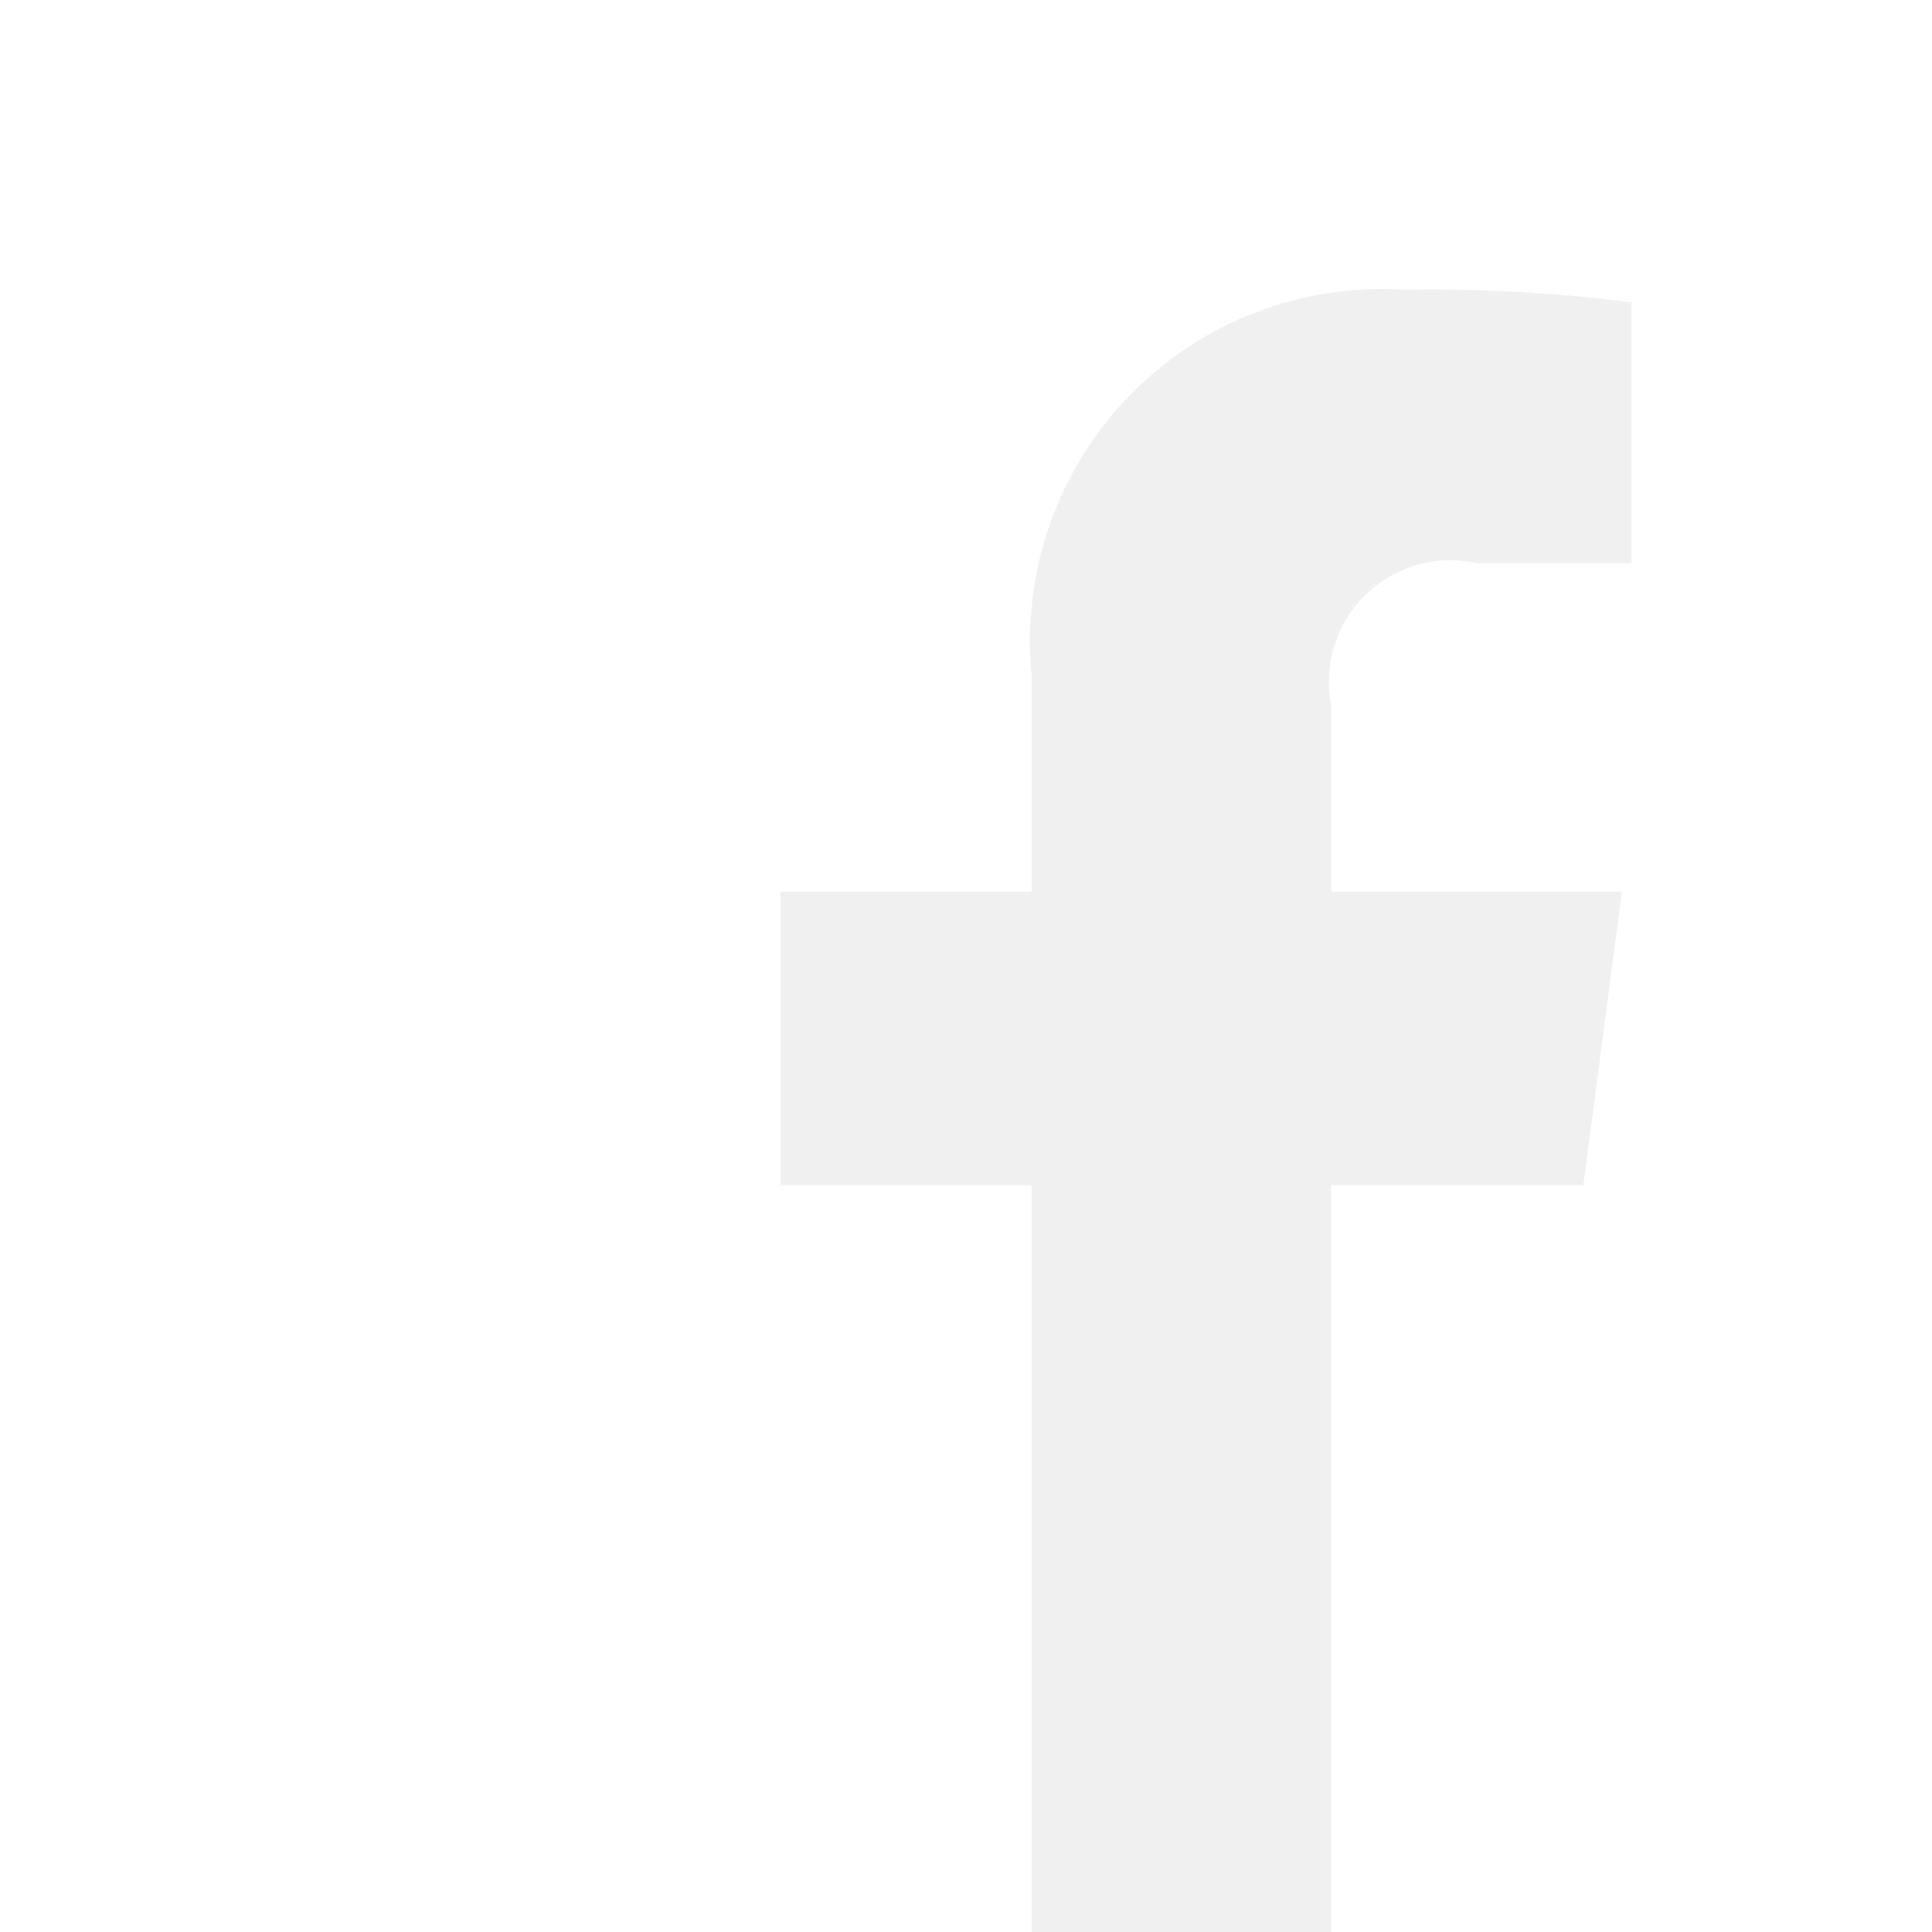
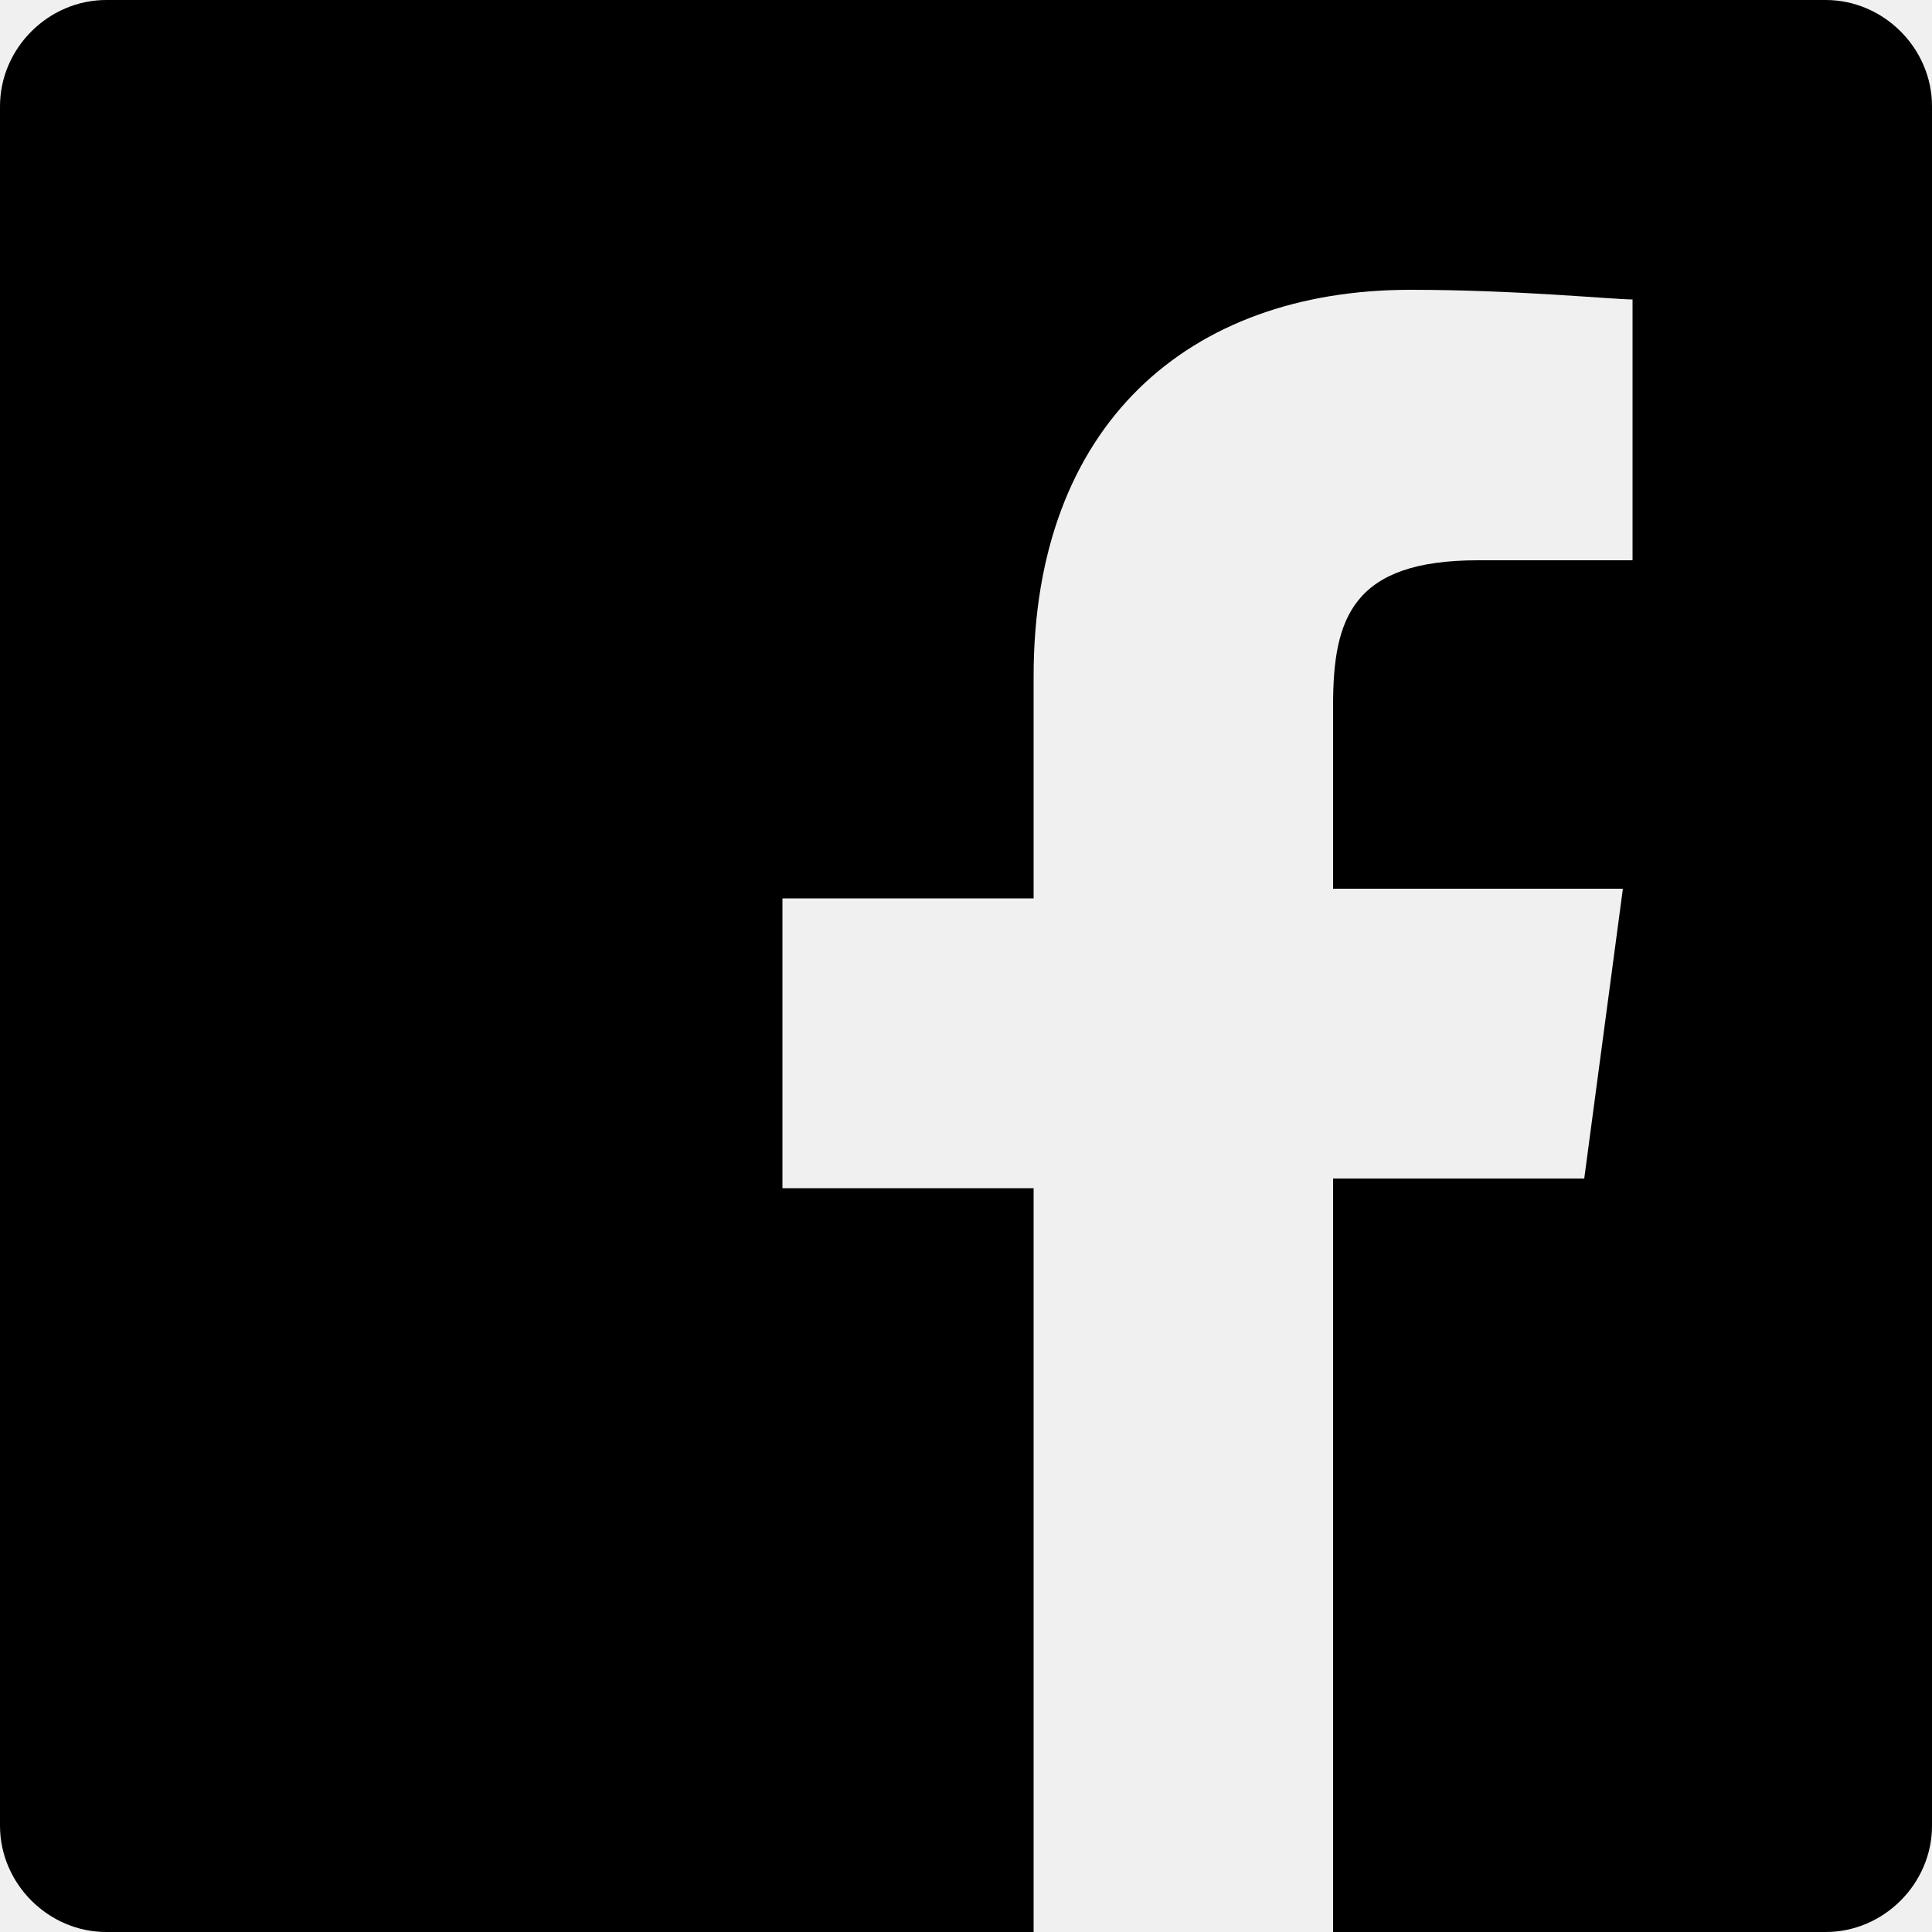
- <svg xmlns="http://www.w3.org/2000/svg" width="20" height="20" viewBox="0 0 20 20">
-   <defs>
-     <style>
-       .cls-1 {
-         fill: #fff;
-         fill-rule: evenodd;
-       }
-     </style>
-   </defs>
-   <path id="_200_icon-facebook-nomal-retina.svg_copy" data-name="200% icon-facebook-nomal-retina.svg copy" class="cls-1" d="M2271,6138h-20v20h10.68v-7.73h-2.6v-3.04h2.6V6145a3.644,3.644,0,0,1,3.87-4,16.1,16.1,0,0,1,2.34.13v2.7h-1.6a1.258,1.258,0,0,0-1.51,1.47v1.93h3.01l-0.4,3.04h-2.61V6158H2271v-20Z" transform="translate(-2251 -6138)" />
+ <svg xmlns="http://www.w3.org/2000/svg" width="20px" height="20px" viewBox="0 0 20 20" version="1.1">
+   <defs />
+   <g id="Page-1" stroke="none" stroke-width="1" fill-rule="evenodd">
+     <g id="social-facebook">
+       <path d="M18.9,0 L1.1,0 C0.5,0 0,0.5 0,1.1 L0,18.9 C0,19.5 0.5,20 1.1,20 L10.7,20 L10.7,12.3 L8.1,12.3 L8.1,9.3 L10.7,9.3 L10.7,7 C10.7,4.4 12.3,3 14.6,3 C15.7,3 16.7,3.1 16.9,3.1 L16.9,5.8 L15.3,5.8 C14,5.8 13.8,6.4 13.8,7.3 L13.8,9.2 L16.8,9.2 L16.4,12.2 L13.8,12.2 L13.8,20 L18.9,20 C19.5,20 20,19.5 20,18.9 L20,1.1 C20,0.5 19.5,0 18.9,0 Z" id="Shape" />
+     </g>
+   </g>
</svg>
